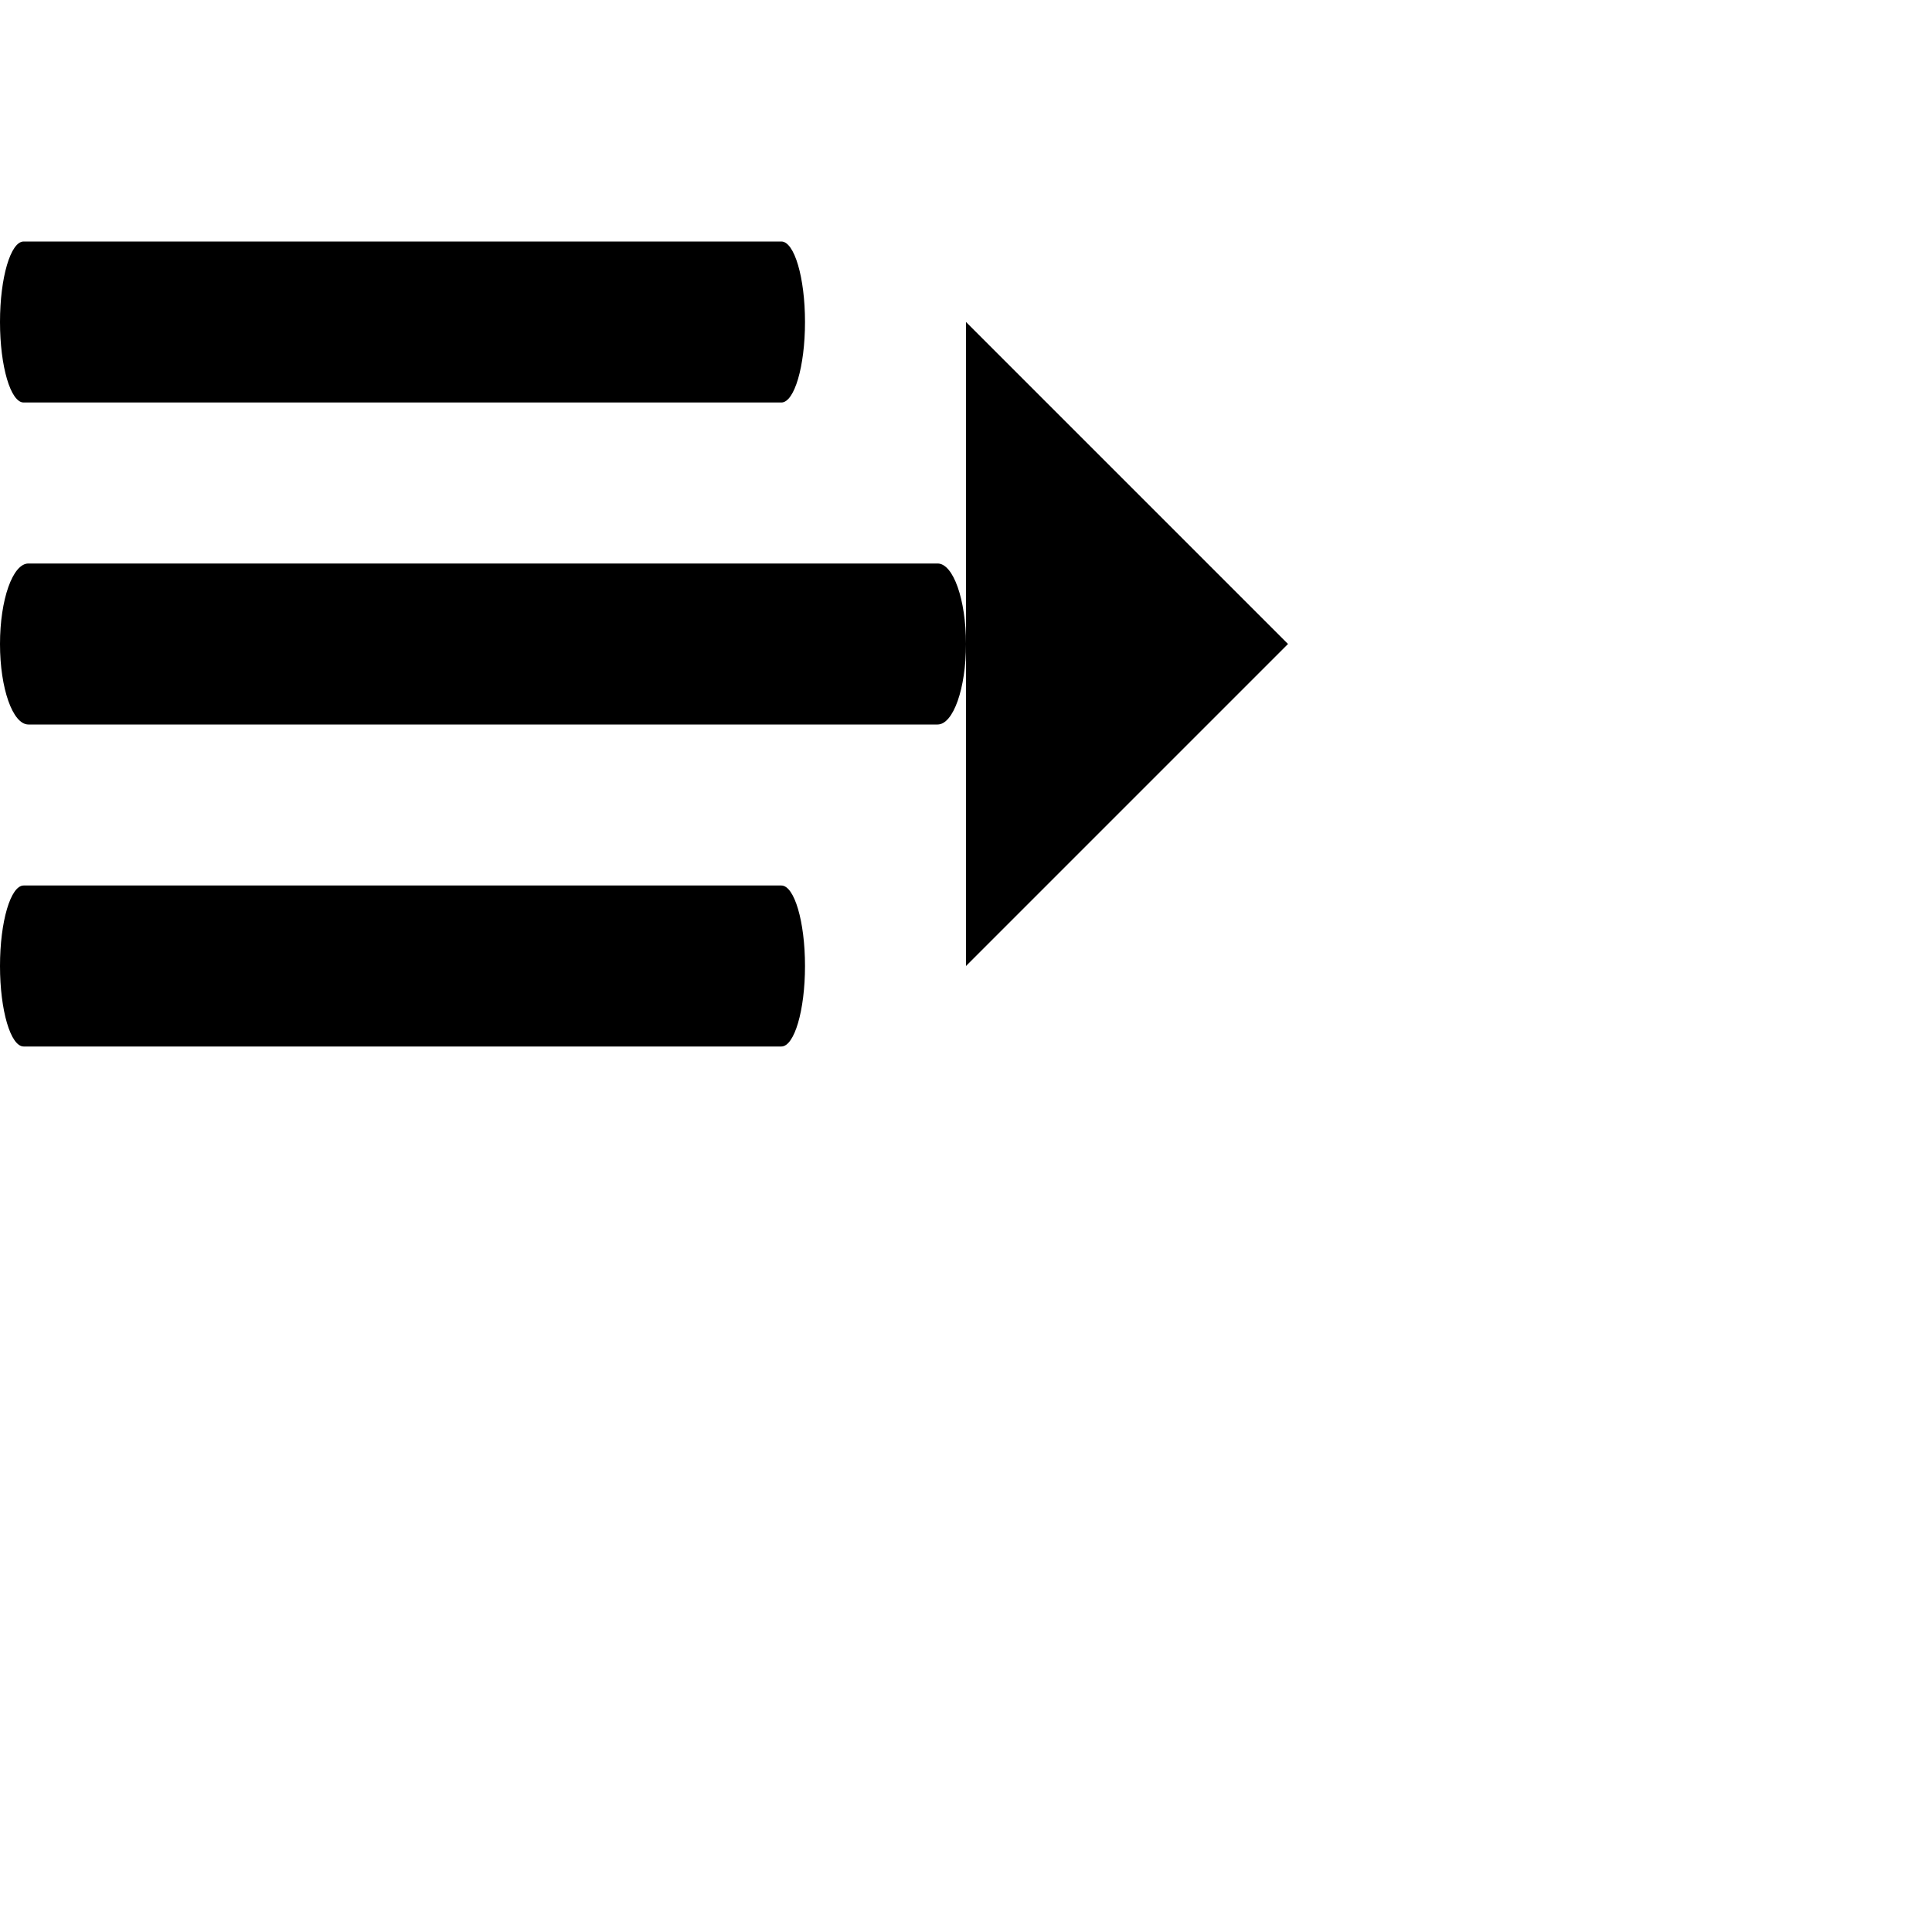
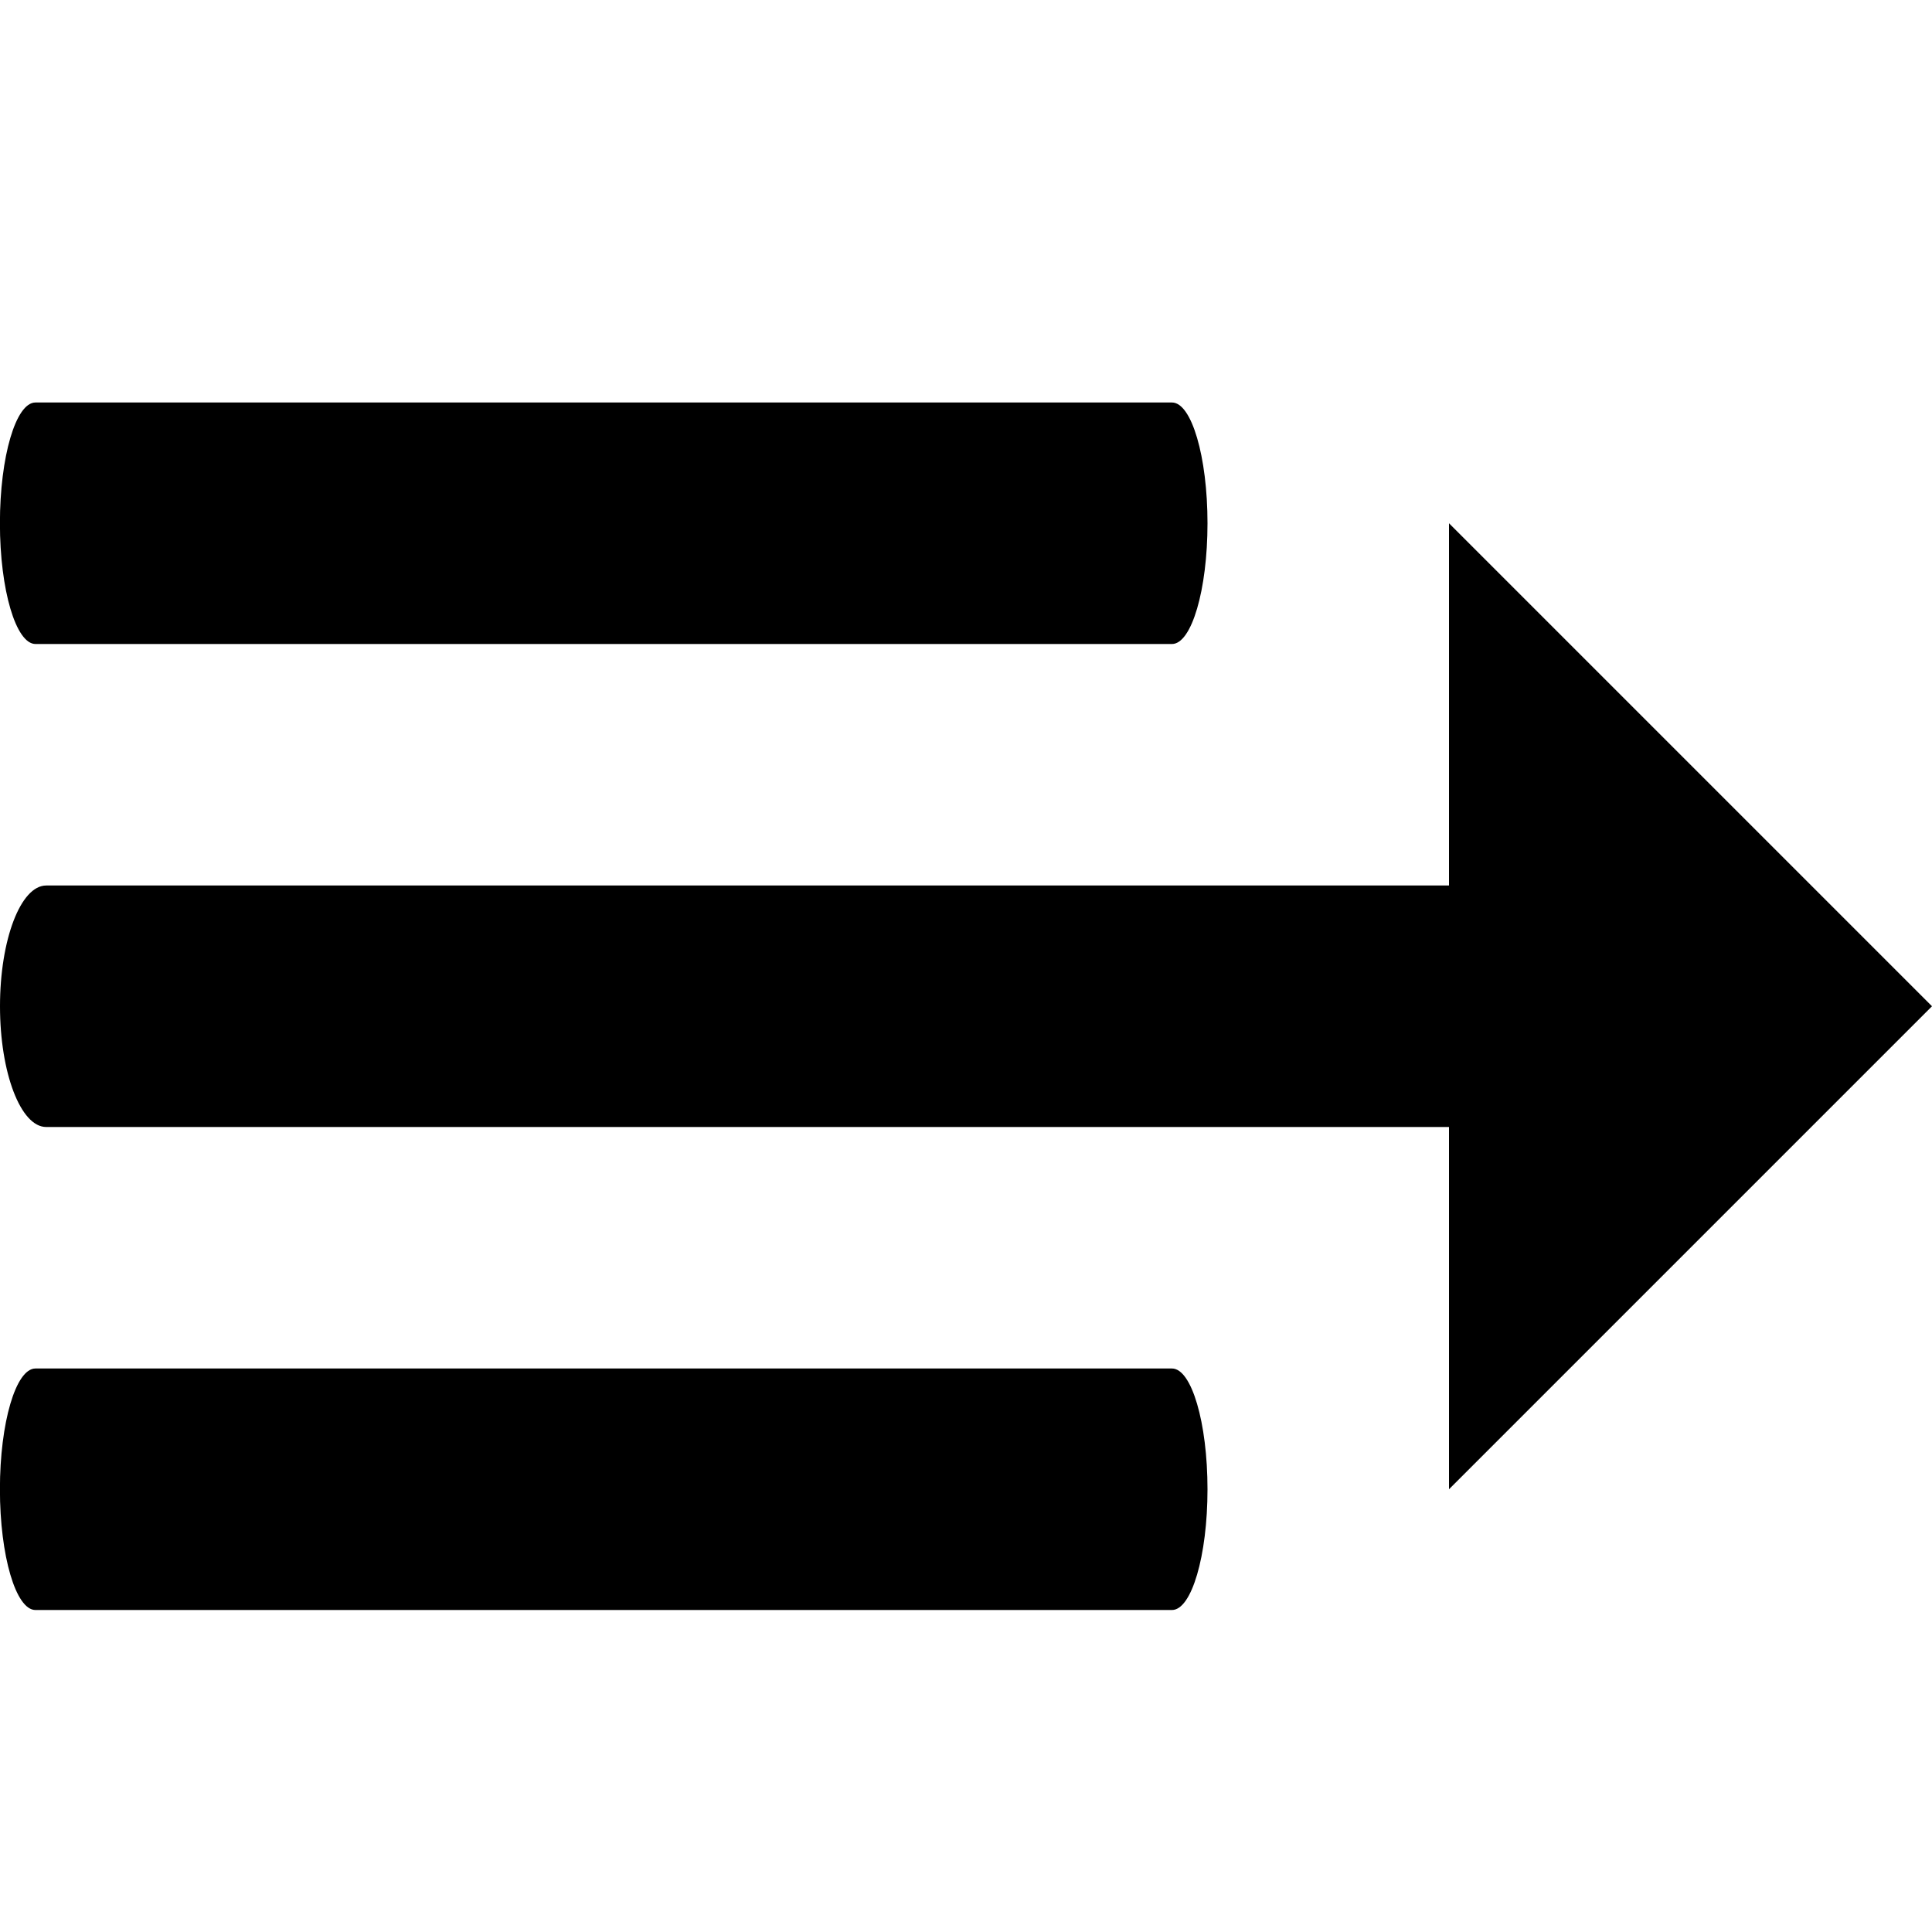
- <svg xmlns="http://www.w3.org/2000/svg" xmlns:xlink="http://www.w3.org/1999/xlink" width="24px" height="24px" viewBox="0 0 24 24">
+ <svg xmlns="http://www.w3.org/2000/svg" xmlns:xlink="http://www.w3.org/1999/xlink" width="24" height="24" viewBox="0 0 24 24">
  <defs>
-     <path id="a" d="M.294 13C.132 13 0 12.552 0 12s.132-1 .294-1h9.412c.162 0 .294.448.294 1s-.132 1-.294 1H.294zm.059-4C.158 9 0 8.552 0 8s.158-1 .353-1h11.294c.195 0 .353.448.353 1s-.158 1-.353 1H.353zM12 12V4l4 4-4 4zM.294 5C.132 5 0 4.552 0 4s.132-1 .294-1h9.412c.162 0 .294.448.294 1s-.132 1-.294 1H.294z" />
+     <path id="a" d="M6 11h17.426c.317 0 .574.672.574 1.5s-.257 1.5-.574 1.5H6v4.5l-6-6 6-6V11zm3.441 9C9.198 20 9 19.328 9 18.5s.198-1.5.441-1.5H23.56c.243 0 .441.672.441 1.5s-.198 1.5-.441 1.5H9.44zm0-12C9.198 8 9 7.328 9 6.5S9.198 5 9.441 5H23.56c.243 0 .441.672.441 1.5S23.802 8 23.559 8H9.44z" />
  </defs>
-   <g fill="none" fill-rule="evenodd">
-     <mask id="b" fill="#000">
-       <use xlink:href="#a" />
-     </mask>
-     <use fill="#000" fill-rule="nonzero" xlink:href="#a" />
-     <g fill="#000" mask="url(#b)">
-       <path d="M0 0h16v16H0z" />
-     </g>
-   </g>
+   <use fill="#000" fill-rule="nonzero" transform="matrix(-1 0 0 1 24 0)" xlink:href="#a" />
</svg>
